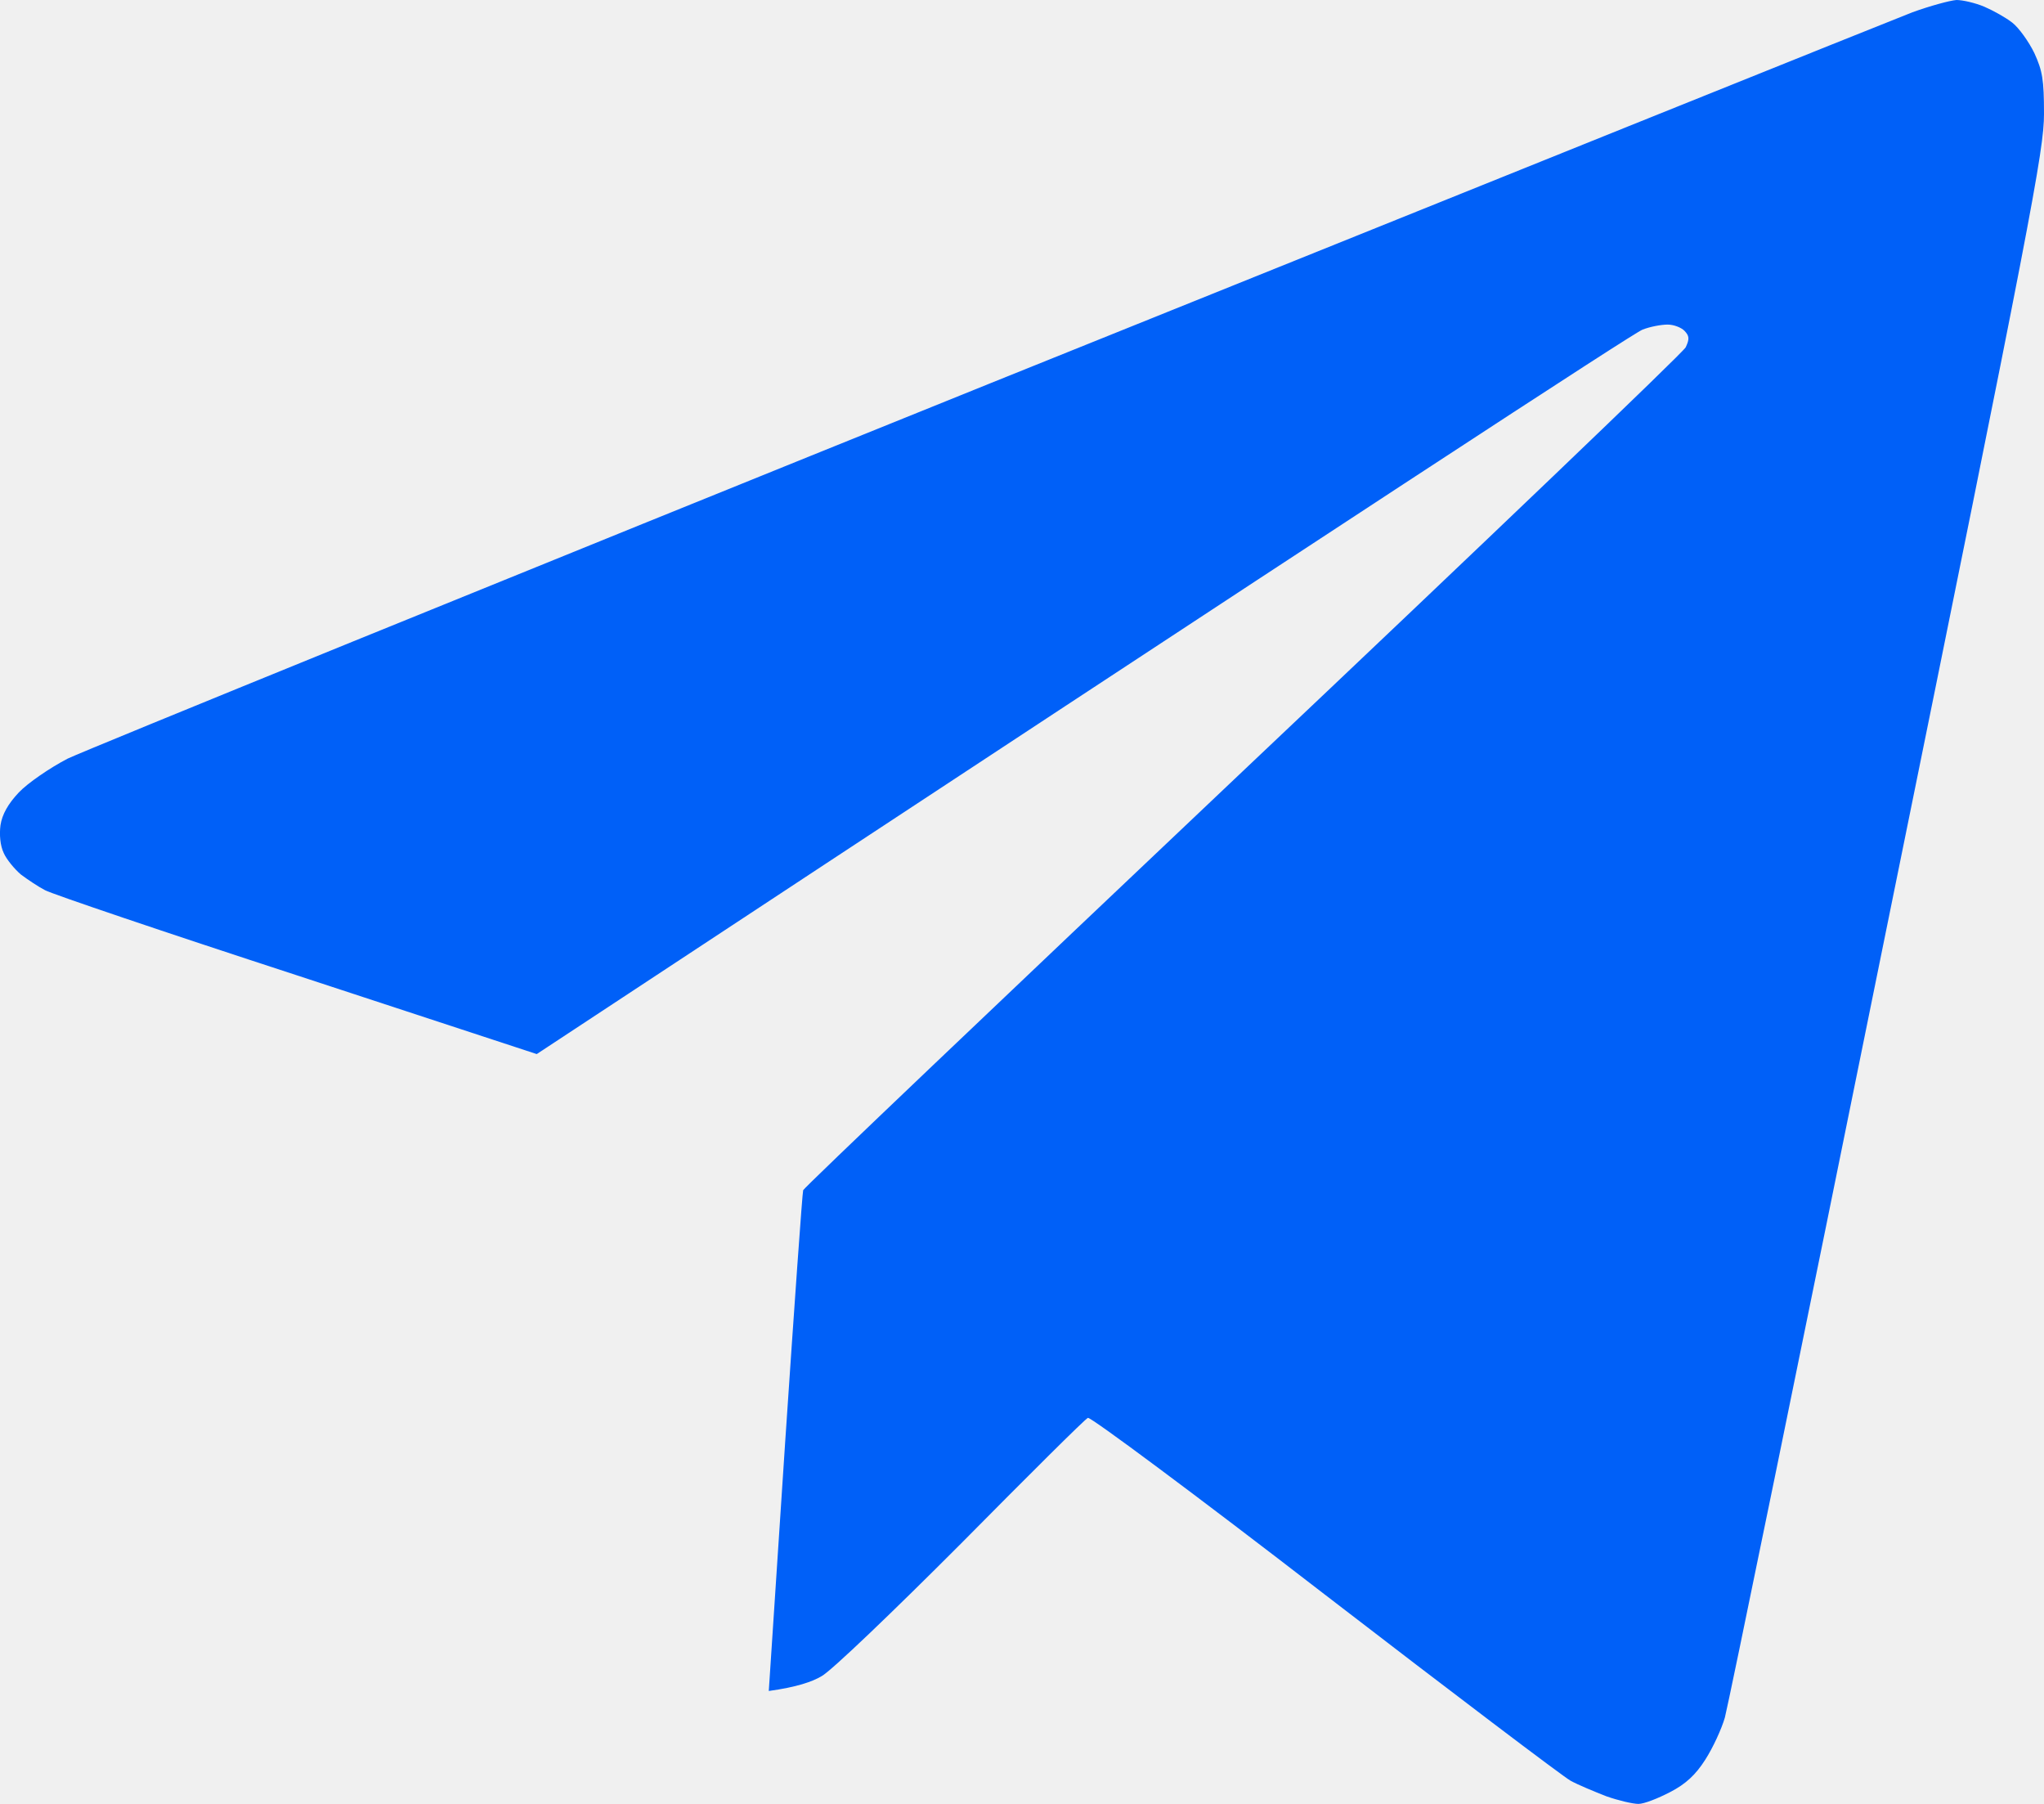
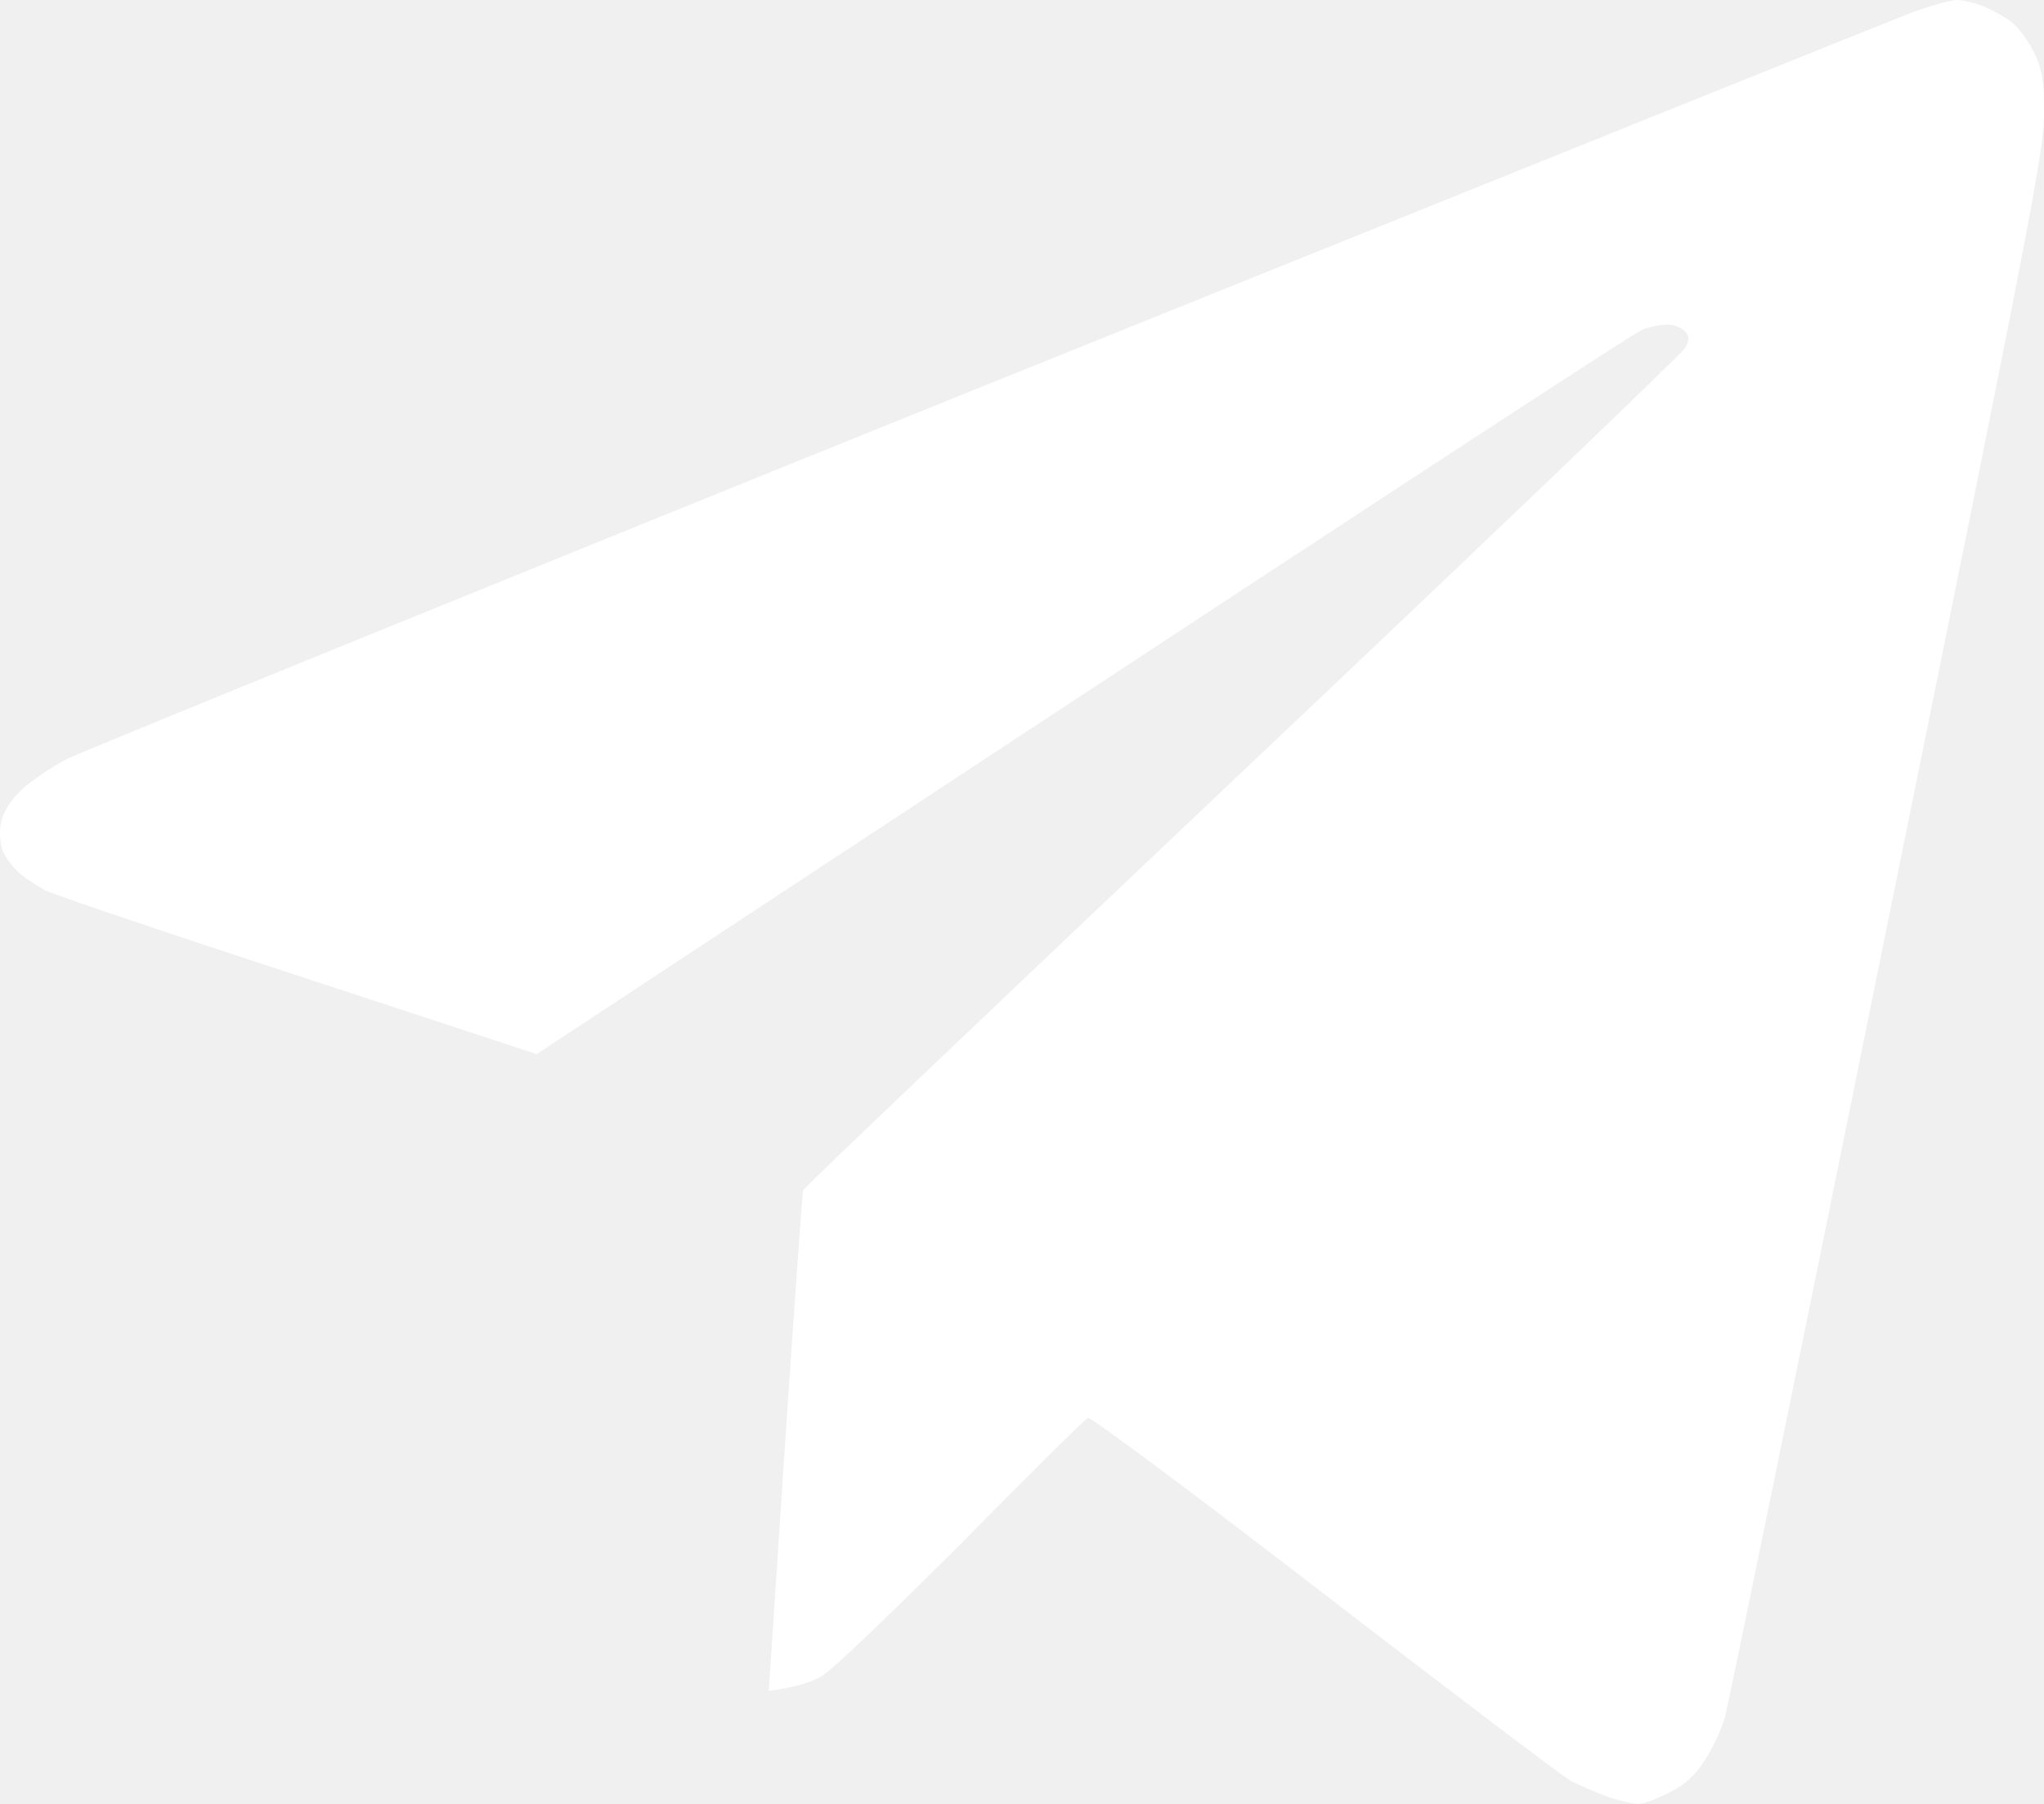
<svg xmlns="http://www.w3.org/2000/svg" width="17" height="15" viewBox="0 0 17 15" fill="none">
-   <path d="M15.906 0.102C15.759 0.158 12.31 1.546 8.239 3.186C4.168 4.829 0.716 6.235 0.563 6.308C0.413 6.386 0.23 6.512 0.157 6.589C0.068 6.683 0.018 6.771 0.004 6.862C-0.006 6.939 0.001 7.03 0.031 7.093C0.054 7.146 0.121 7.227 0.174 7.272C0.23 7.314 0.32 7.374 0.374 7.402C0.43 7.433 1.371 7.752 2.469 8.11L4.464 8.765C11.502 4.128 13.598 2.762 13.661 2.741C13.724 2.716 13.817 2.699 13.87 2.699C13.92 2.699 13.983 2.723 14.01 2.751C14.05 2.793 14.053 2.818 14.02 2.888C13.997 2.933 12.337 4.521 10.335 6.414C8.333 8.31 6.686 9.876 6.68 9.897C6.673 9.918 6.606 10.864 6.53 11.996L6.394 14.061C6.626 14.029 6.756 13.984 6.833 13.938C6.912 13.896 7.431 13.398 7.99 12.838C8.549 12.273 9.024 11.8 9.048 11.79C9.068 11.779 9.946 12.431 11.017 13.258C12.078 14.075 12.999 14.772 13.062 14.807C13.125 14.842 13.262 14.898 13.361 14.937C13.461 14.972 13.581 15 13.627 15C13.674 15 13.79 14.954 13.89 14.902C14.02 14.835 14.103 14.758 14.183 14.632C14.246 14.534 14.319 14.376 14.346 14.281C14.373 14.183 14.981 11.222 15.696 7.693C16.897 1.791 17 1.251 17 0.946C17 0.662 16.987 0.589 16.92 0.442C16.874 0.347 16.791 0.231 16.737 0.189C16.684 0.147 16.578 0.088 16.504 0.056C16.431 0.025 16.325 0 16.272 0C16.218 0.004 16.052 0.049 15.906 0.102Z" fill="#0060F8" />
+   <path d="M15.906 0.102C15.759 0.158 12.31 1.546 8.239 3.186C4.168 4.829 0.716 6.235 0.563 6.308C0.413 6.386 0.23 6.512 0.157 6.589C0.068 6.683 0.018 6.771 0.004 6.862C-0.006 6.939 0.001 7.03 0.031 7.093C0.054 7.146 0.121 7.227 0.174 7.272C0.23 7.314 0.32 7.374 0.374 7.402C0.43 7.433 1.371 7.752 2.469 8.11L4.464 8.765C11.502 4.128 13.598 2.762 13.661 2.741C13.724 2.716 13.817 2.699 13.87 2.699C13.92 2.699 13.983 2.723 14.01 2.751C14.05 2.793 14.053 2.818 14.02 2.888C13.997 2.933 12.337 4.521 10.335 6.414C8.333 8.31 6.686 9.876 6.68 9.897C6.673 9.918 6.606 10.864 6.53 11.996L6.394 14.061C6.626 14.029 6.756 13.984 6.833 13.938C6.912 13.896 7.431 13.398 7.99 12.838C8.549 12.273 9.024 11.8 9.048 11.79C9.068 11.779 9.946 12.431 11.017 13.258C12.078 14.075 12.999 14.772 13.062 14.807C13.125 14.842 13.262 14.898 13.361 14.937C13.461 14.972 13.581 15 13.627 15C13.674 15 13.79 14.954 13.89 14.902C14.02 14.835 14.103 14.758 14.183 14.632C14.246 14.534 14.319 14.376 14.346 14.281C14.373 14.183 14.981 11.222 15.696 7.693C16.897 1.791 17 1.251 17 0.946C17 0.662 16.987 0.589 16.92 0.442C16.874 0.347 16.791 0.231 16.737 0.189C16.684 0.147 16.578 0.088 16.504 0.056C16.431 0.025 16.325 0 16.272 0C16.218 0.004 16.052 0.049 15.906 0.102Z" fill="white" />
</svg>
